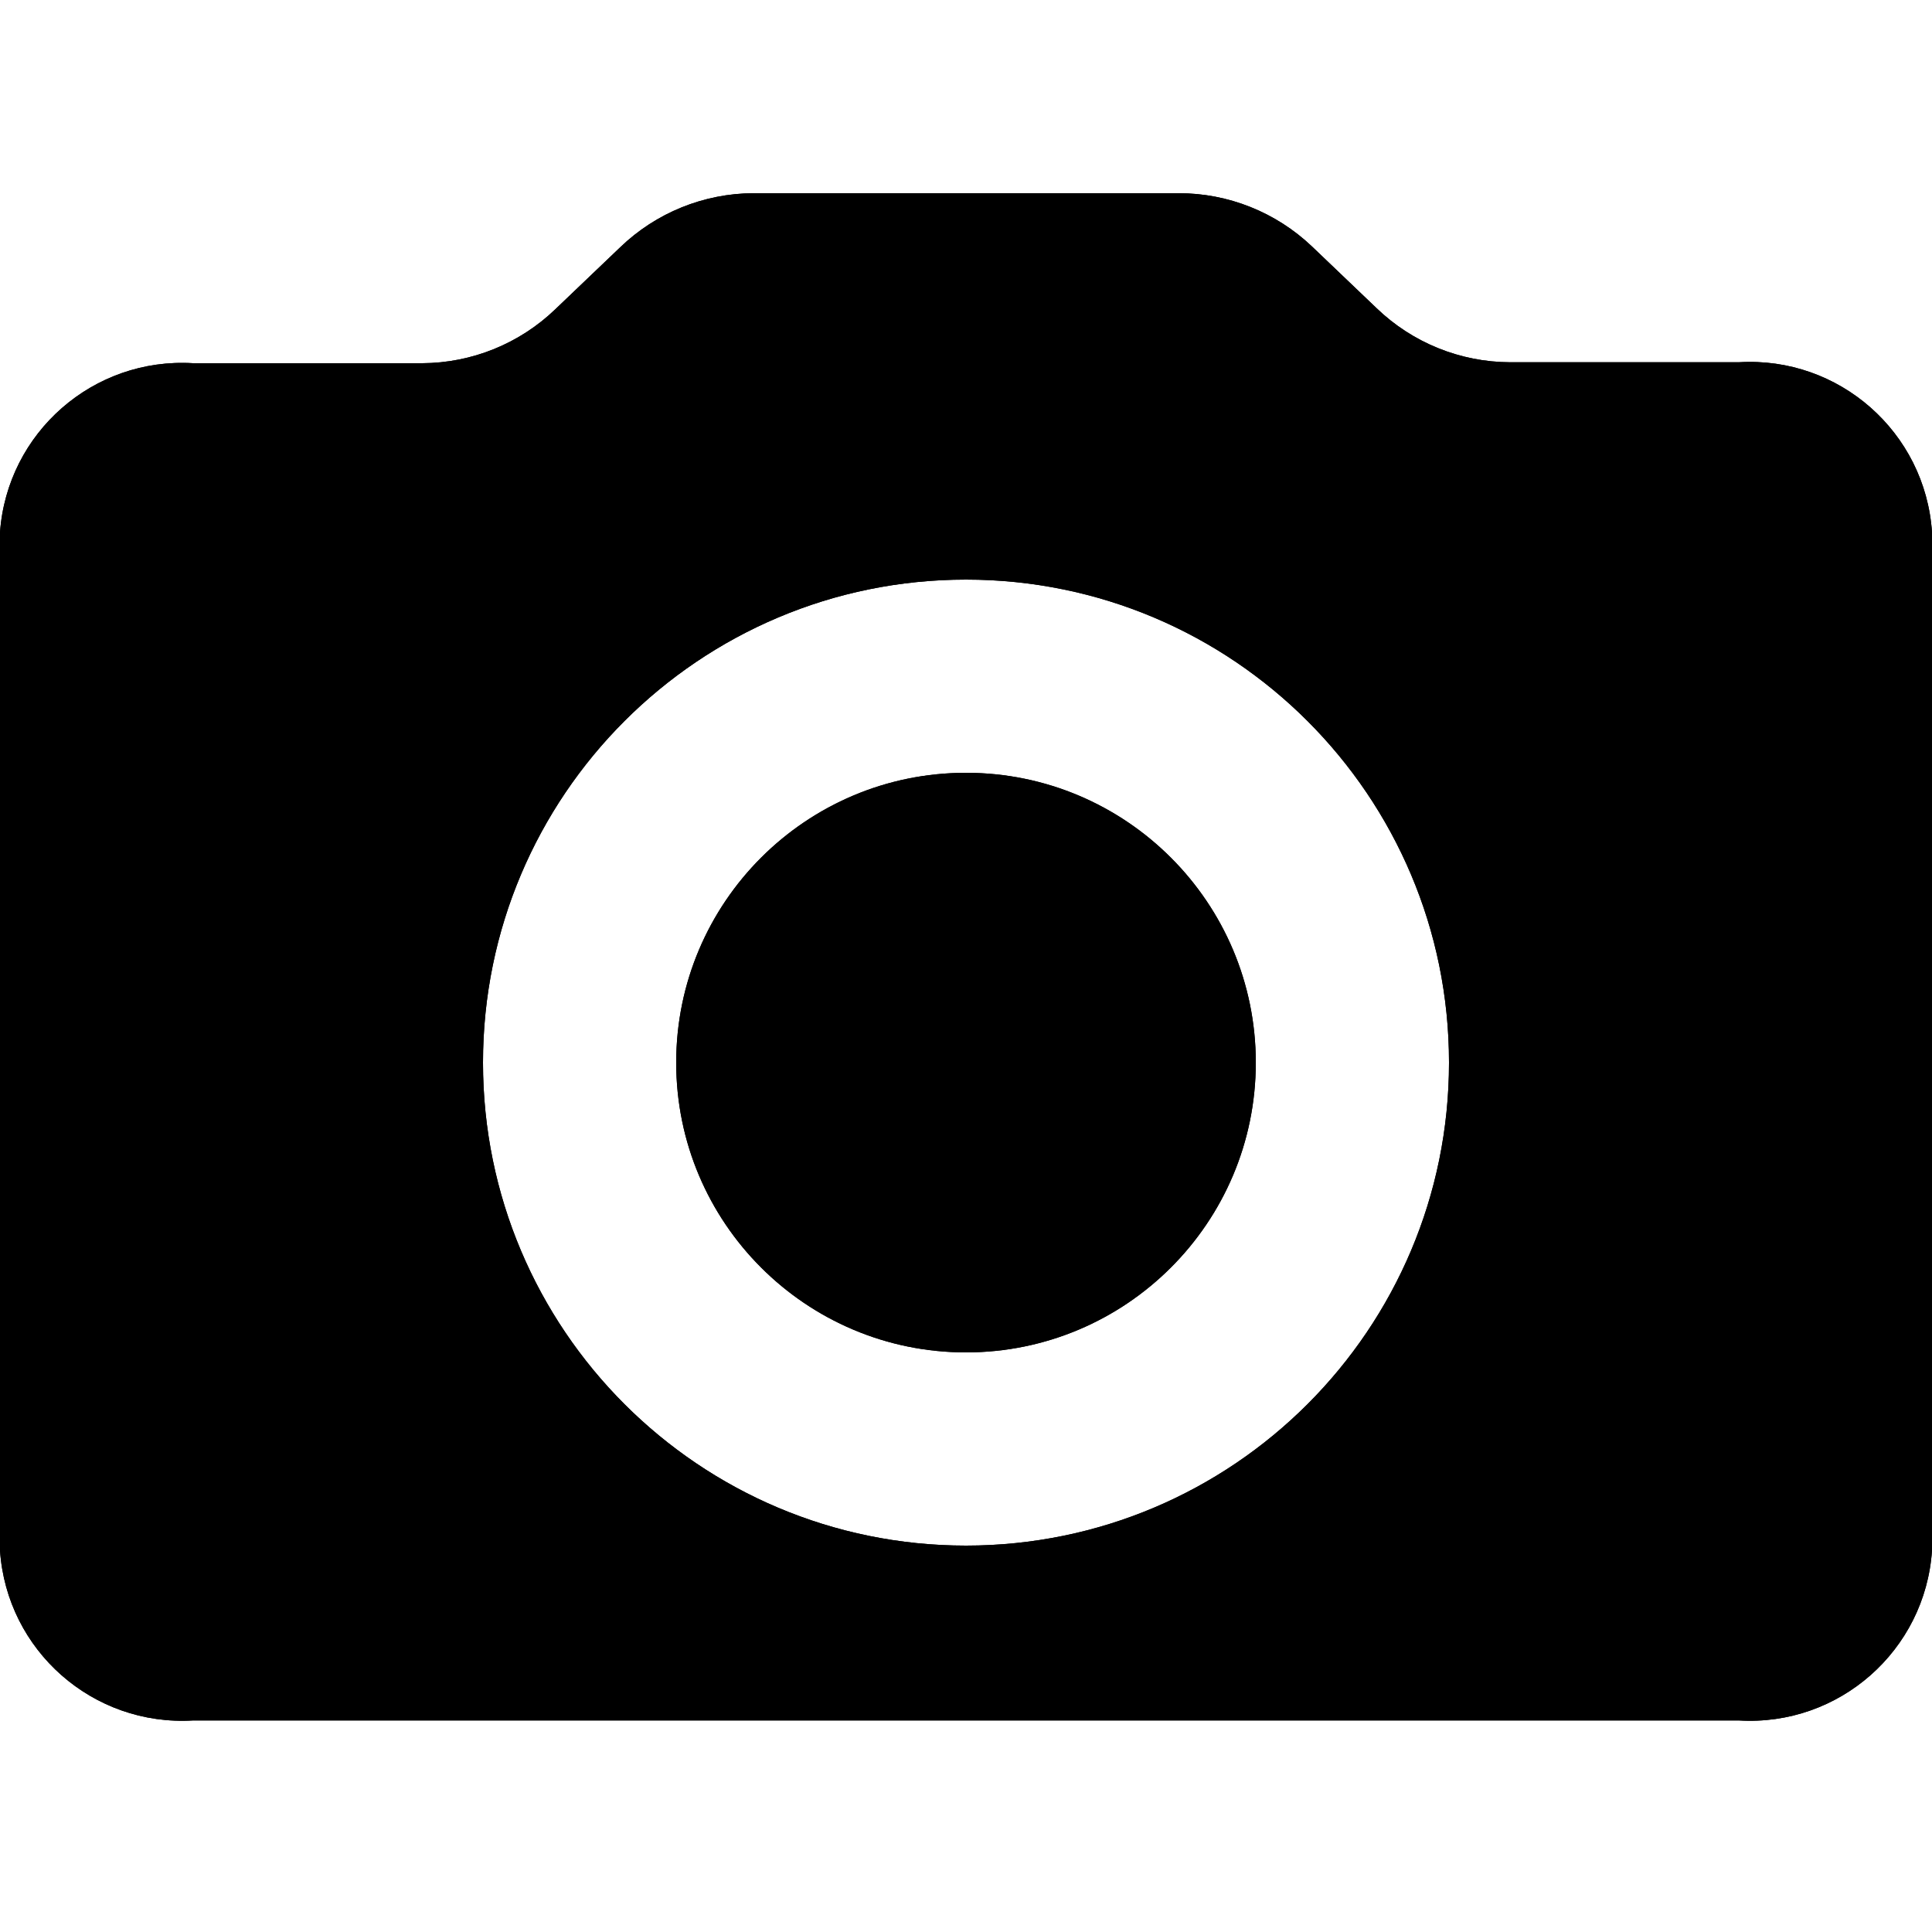
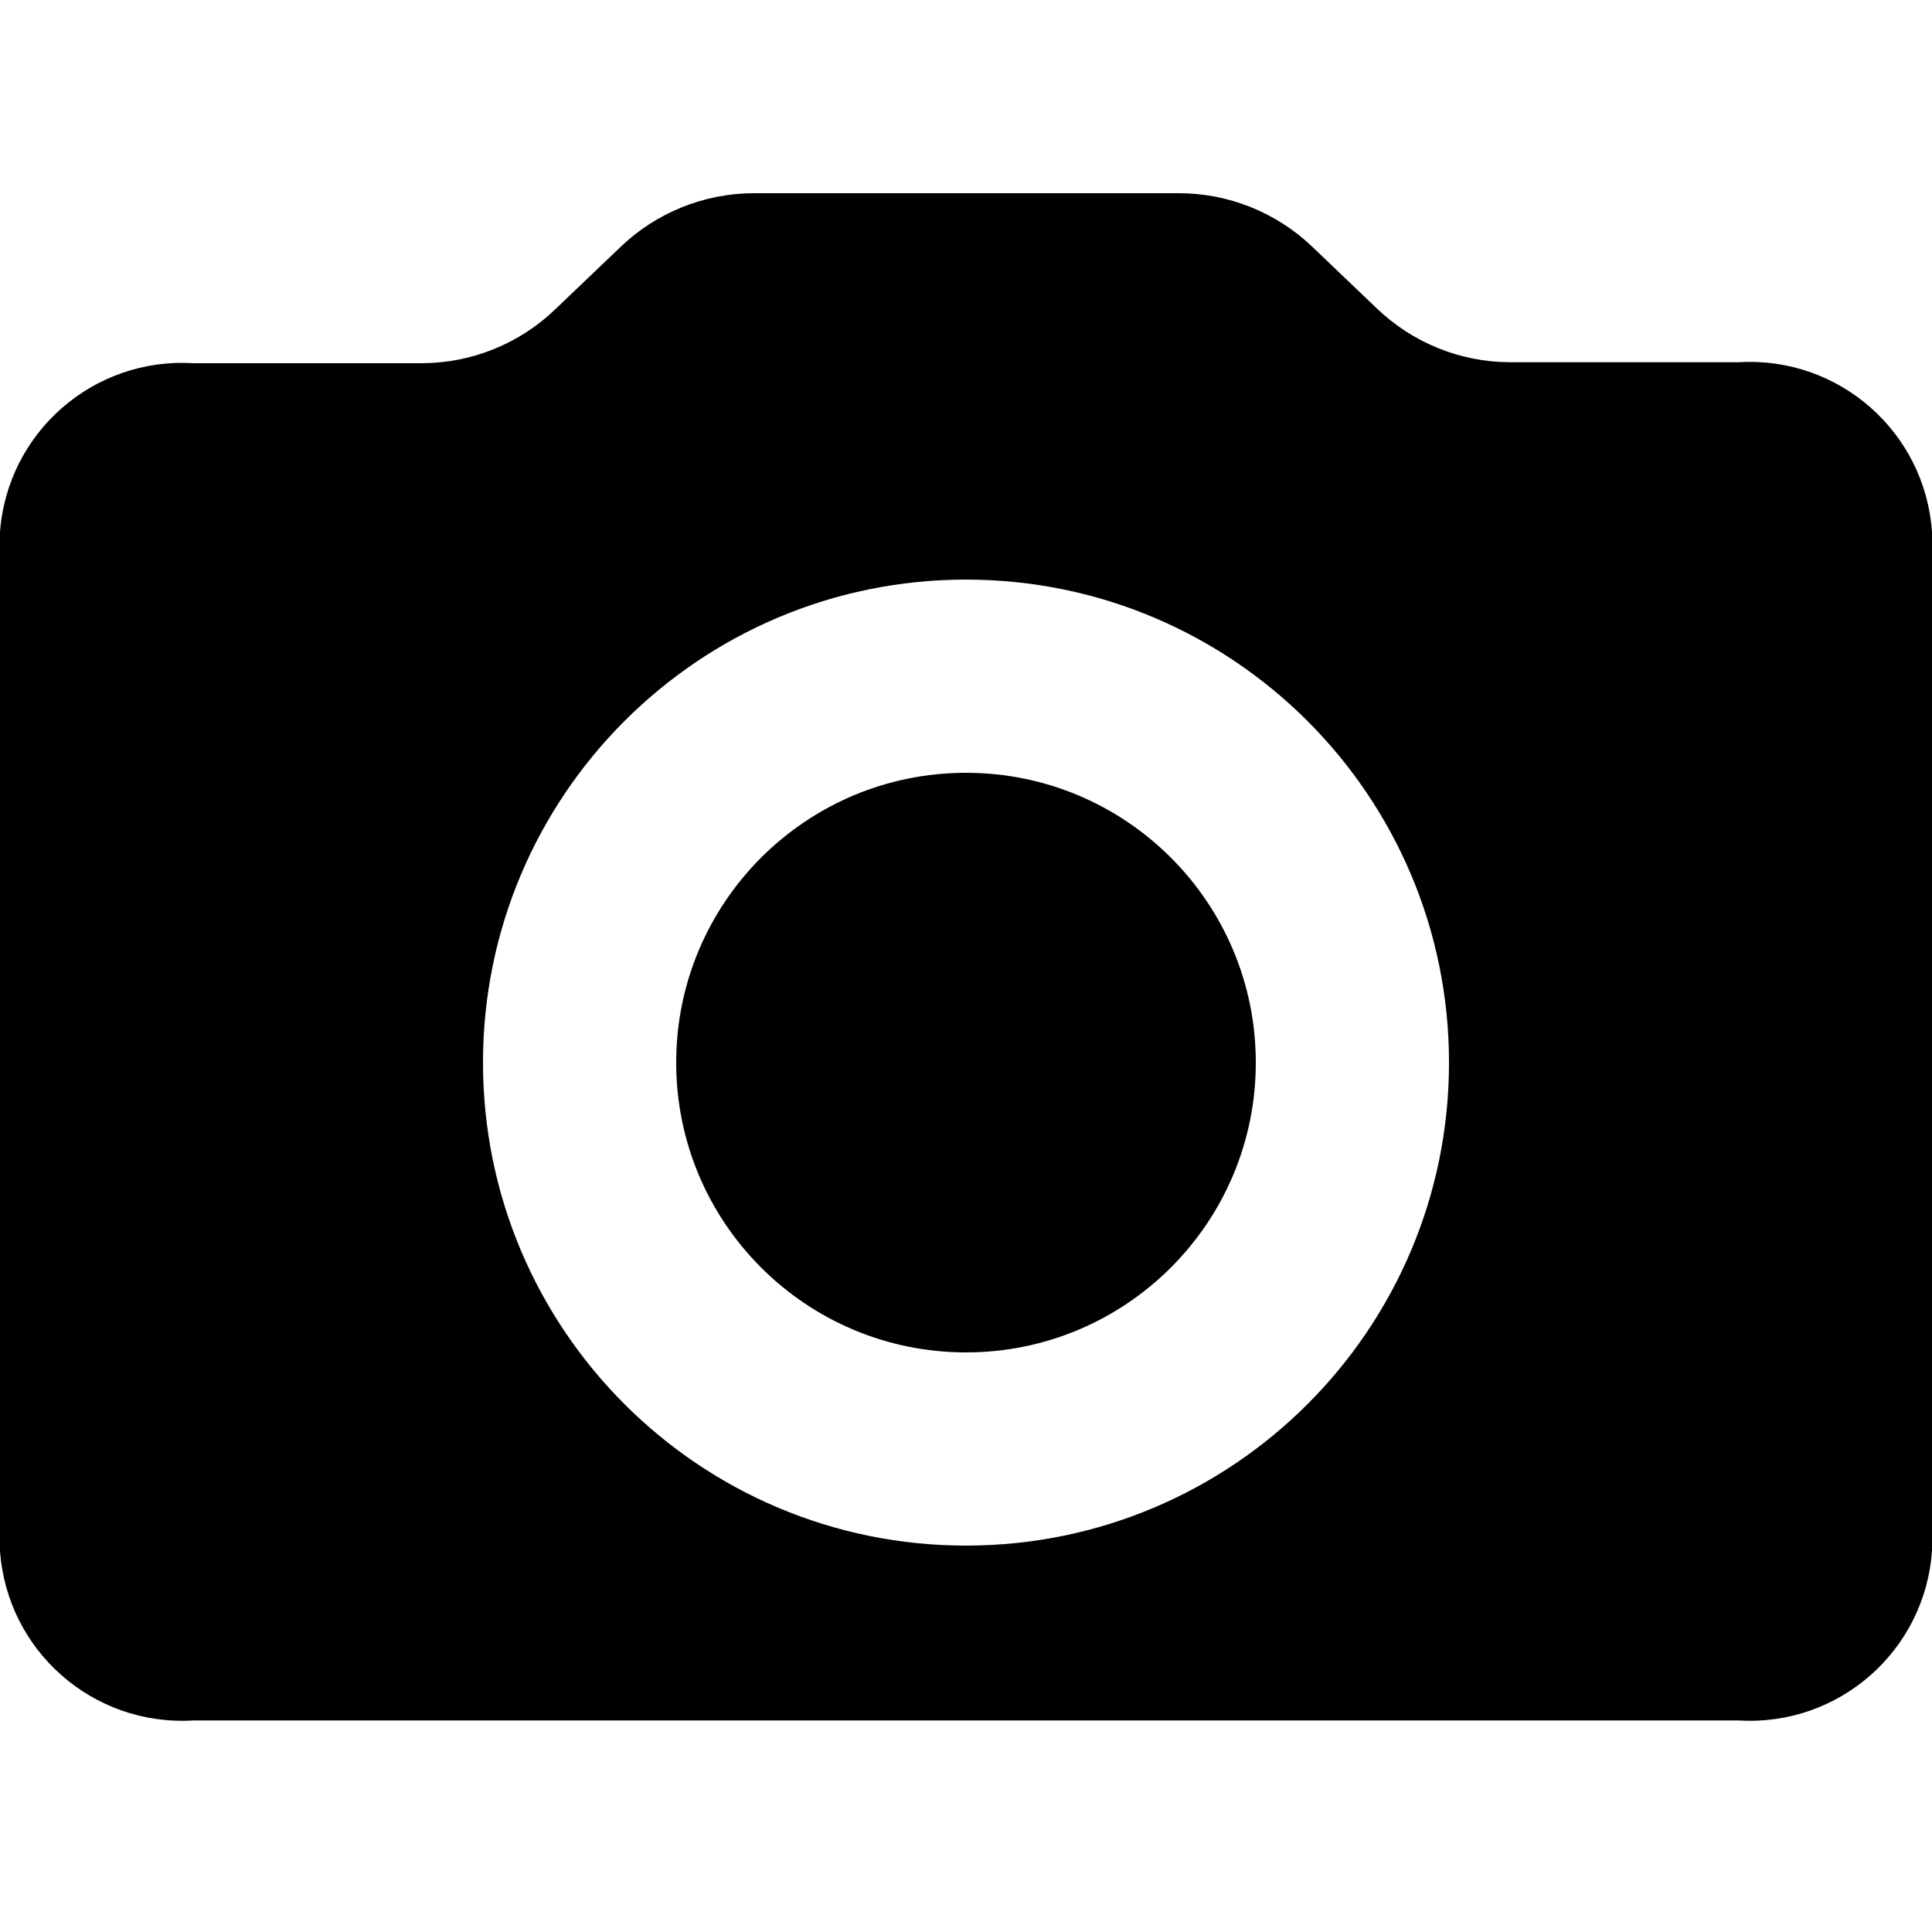
<svg xmlns="http://www.w3.org/2000/svg" width="20" height="20" viewBox="0 0 20 20">
-   <defs>
-     <clipPath id="a">
-       <path d="M13 11a3 3 0 1 0-3 3 3 3 0 0 0 3-3zm-3 5a5 5 0 1 1 5-5 5 5 0 0 1-5 5zM6.42 2.56l-.67.64a2 2 0 0 1-1.38.56H2a1.89 1.89 0 0 0-2 1.75v10.54a1.89 1.89 0 0 0 2 1.76h16a1.89 1.89 0 0 0 2-1.76V5.51a1.89 1.89 0 0 0-2-1.76h-2.37a2 2 0 0 1-1.38-.56l-.67-.64A2 2 0 0 0 12.2 2H7.8a2 2 0 0 0-1.38.56z" clip-rule="evenodd" />
-     </clipPath>
-   </defs>
  <path fill-rule="evenodd" d="M13 11a3 3 0 1 0-3 3 3 3 0 0 0 3-3zm-3 5a5 5 0 1 1 5-5 5 5 0 0 1-5 5zM6.42 2.56l-.67.64a2 2 0 0 1-1.38.56H2a1.89 1.89 0 0 0-2 1.75v10.54a1.89 1.89 0 0 0 2 1.76h16a1.89 1.89 0 0 0 2-1.76V5.51a1.89 1.89 0 0 0-2-1.76h-2.37a2 2 0 0 1-1.38-.56l-.67-.64A2 2 0 0 0 12.2 2H7.8a2 2 0 0 0-1.38.56z" />
-   <g clip-path="url(#a)">
-     <path d="M0 0h20v20H0z" />
-   </g>
</svg>
